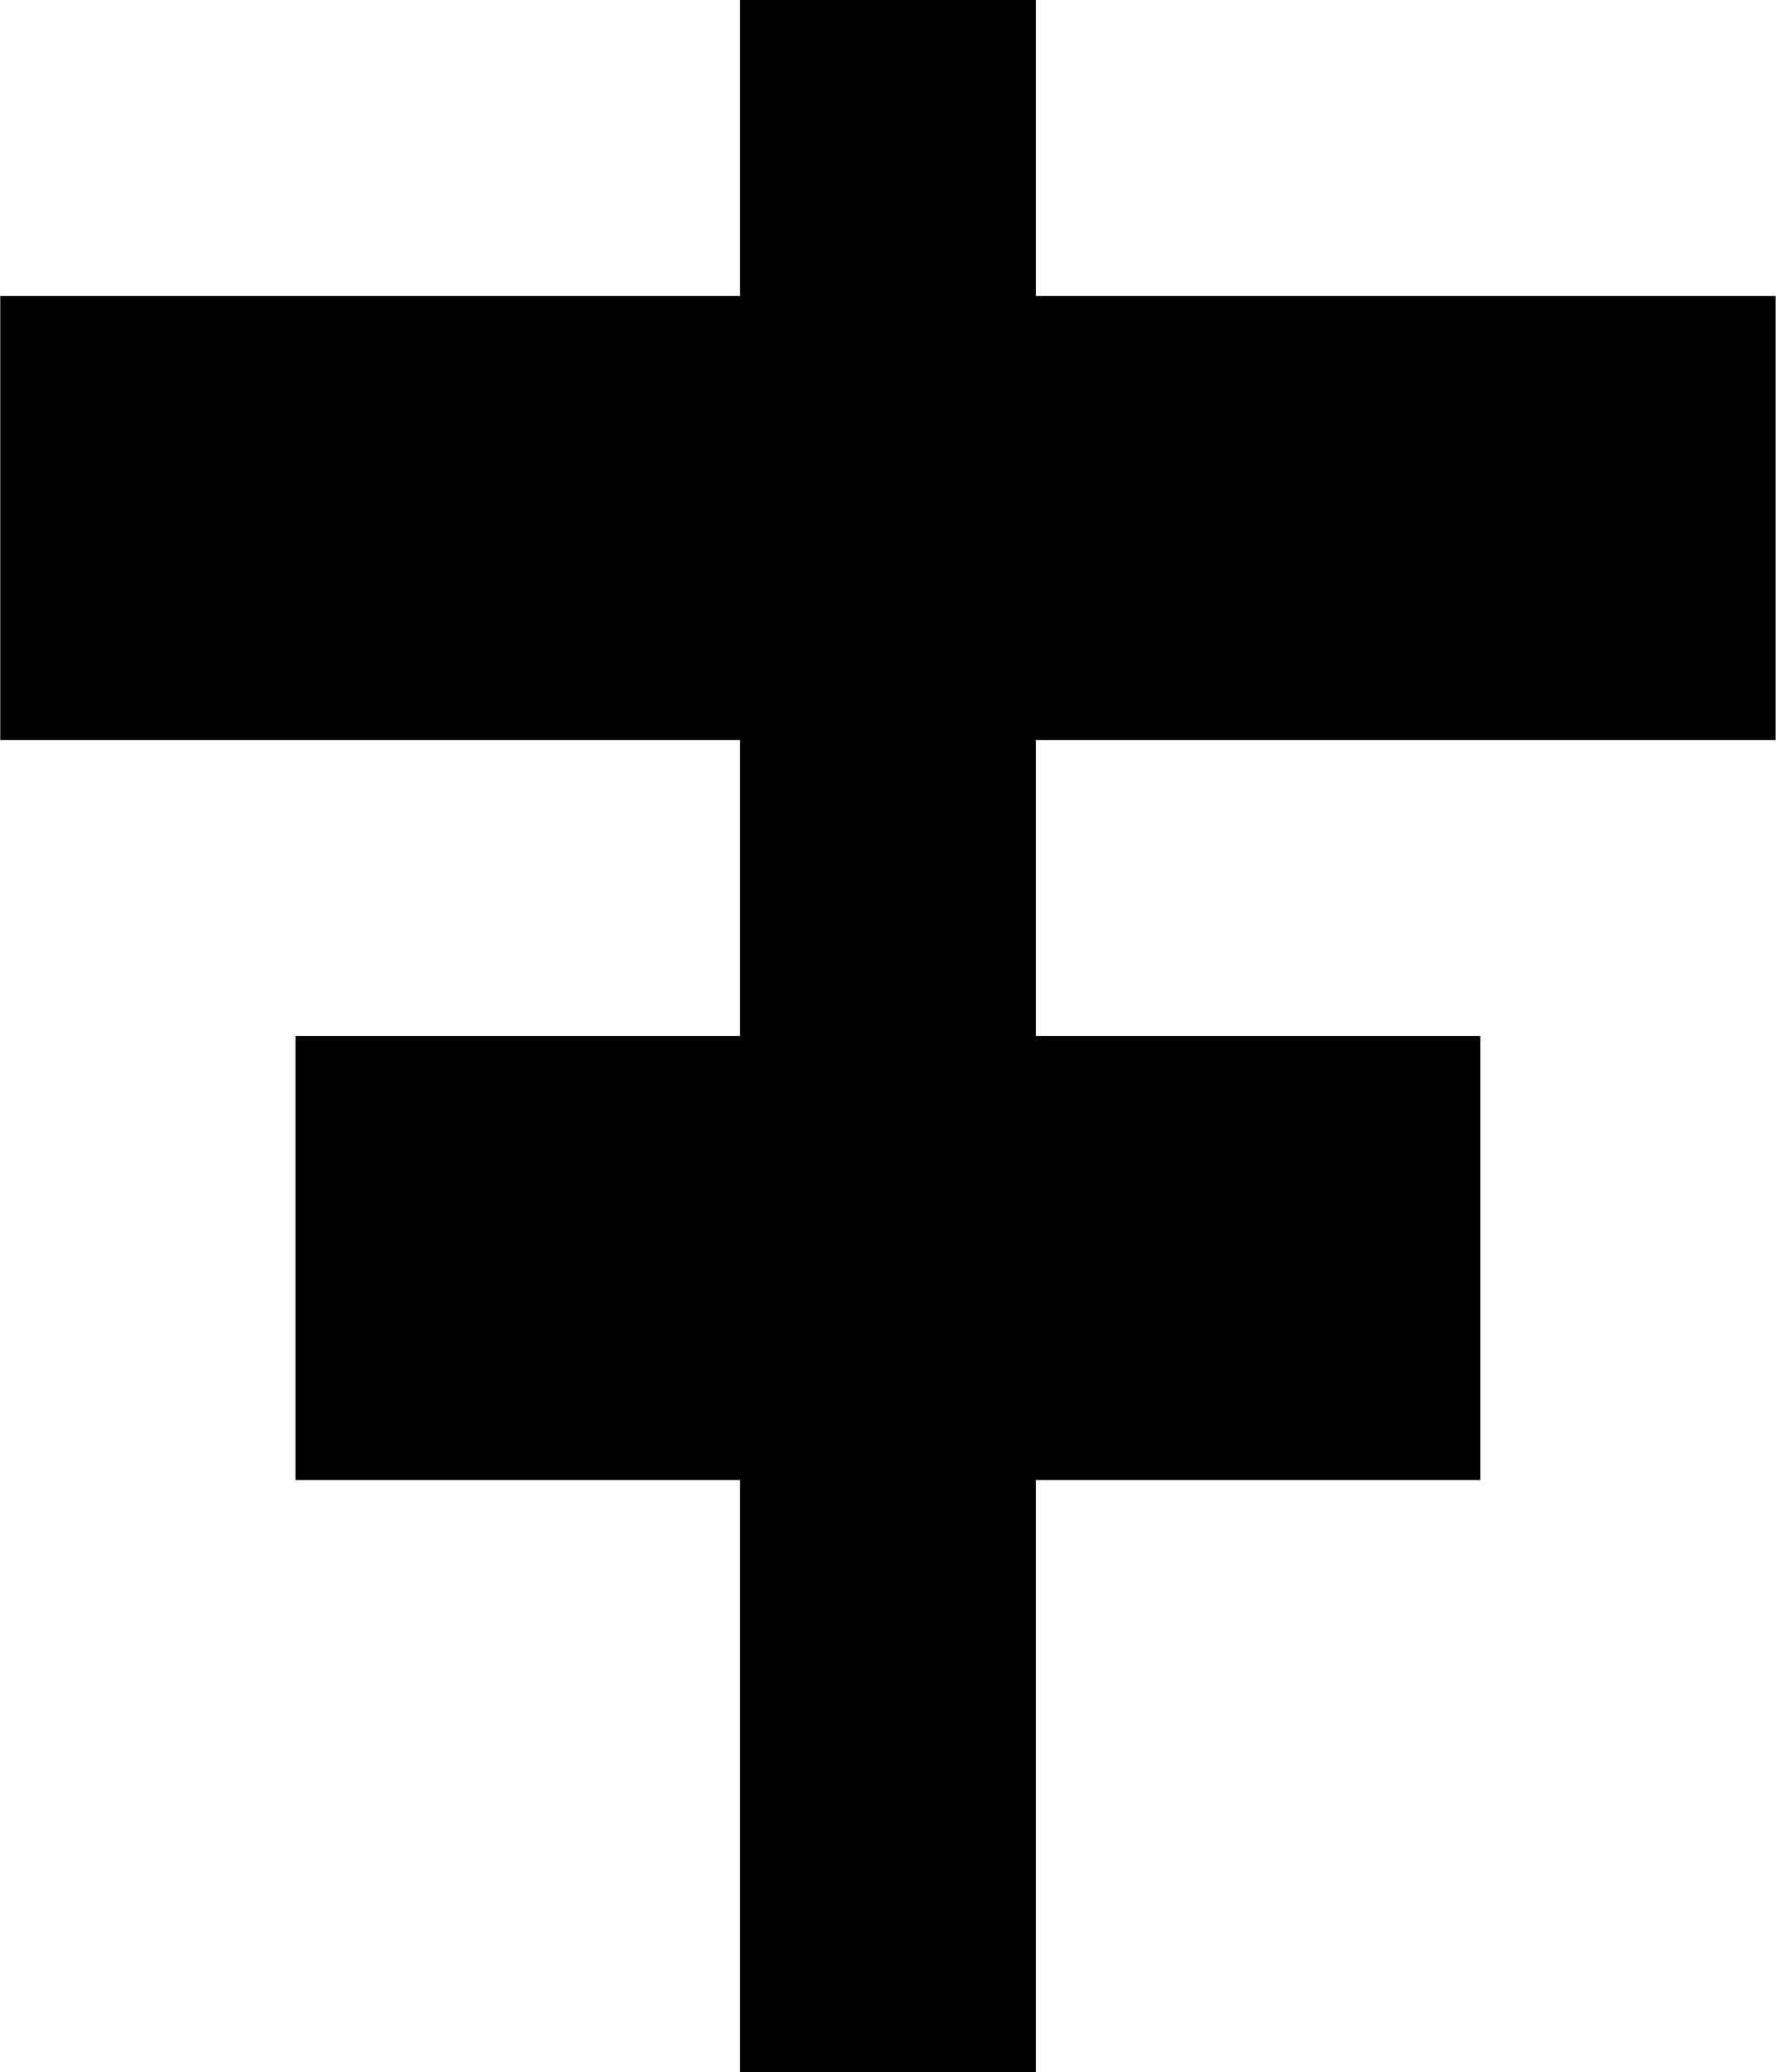
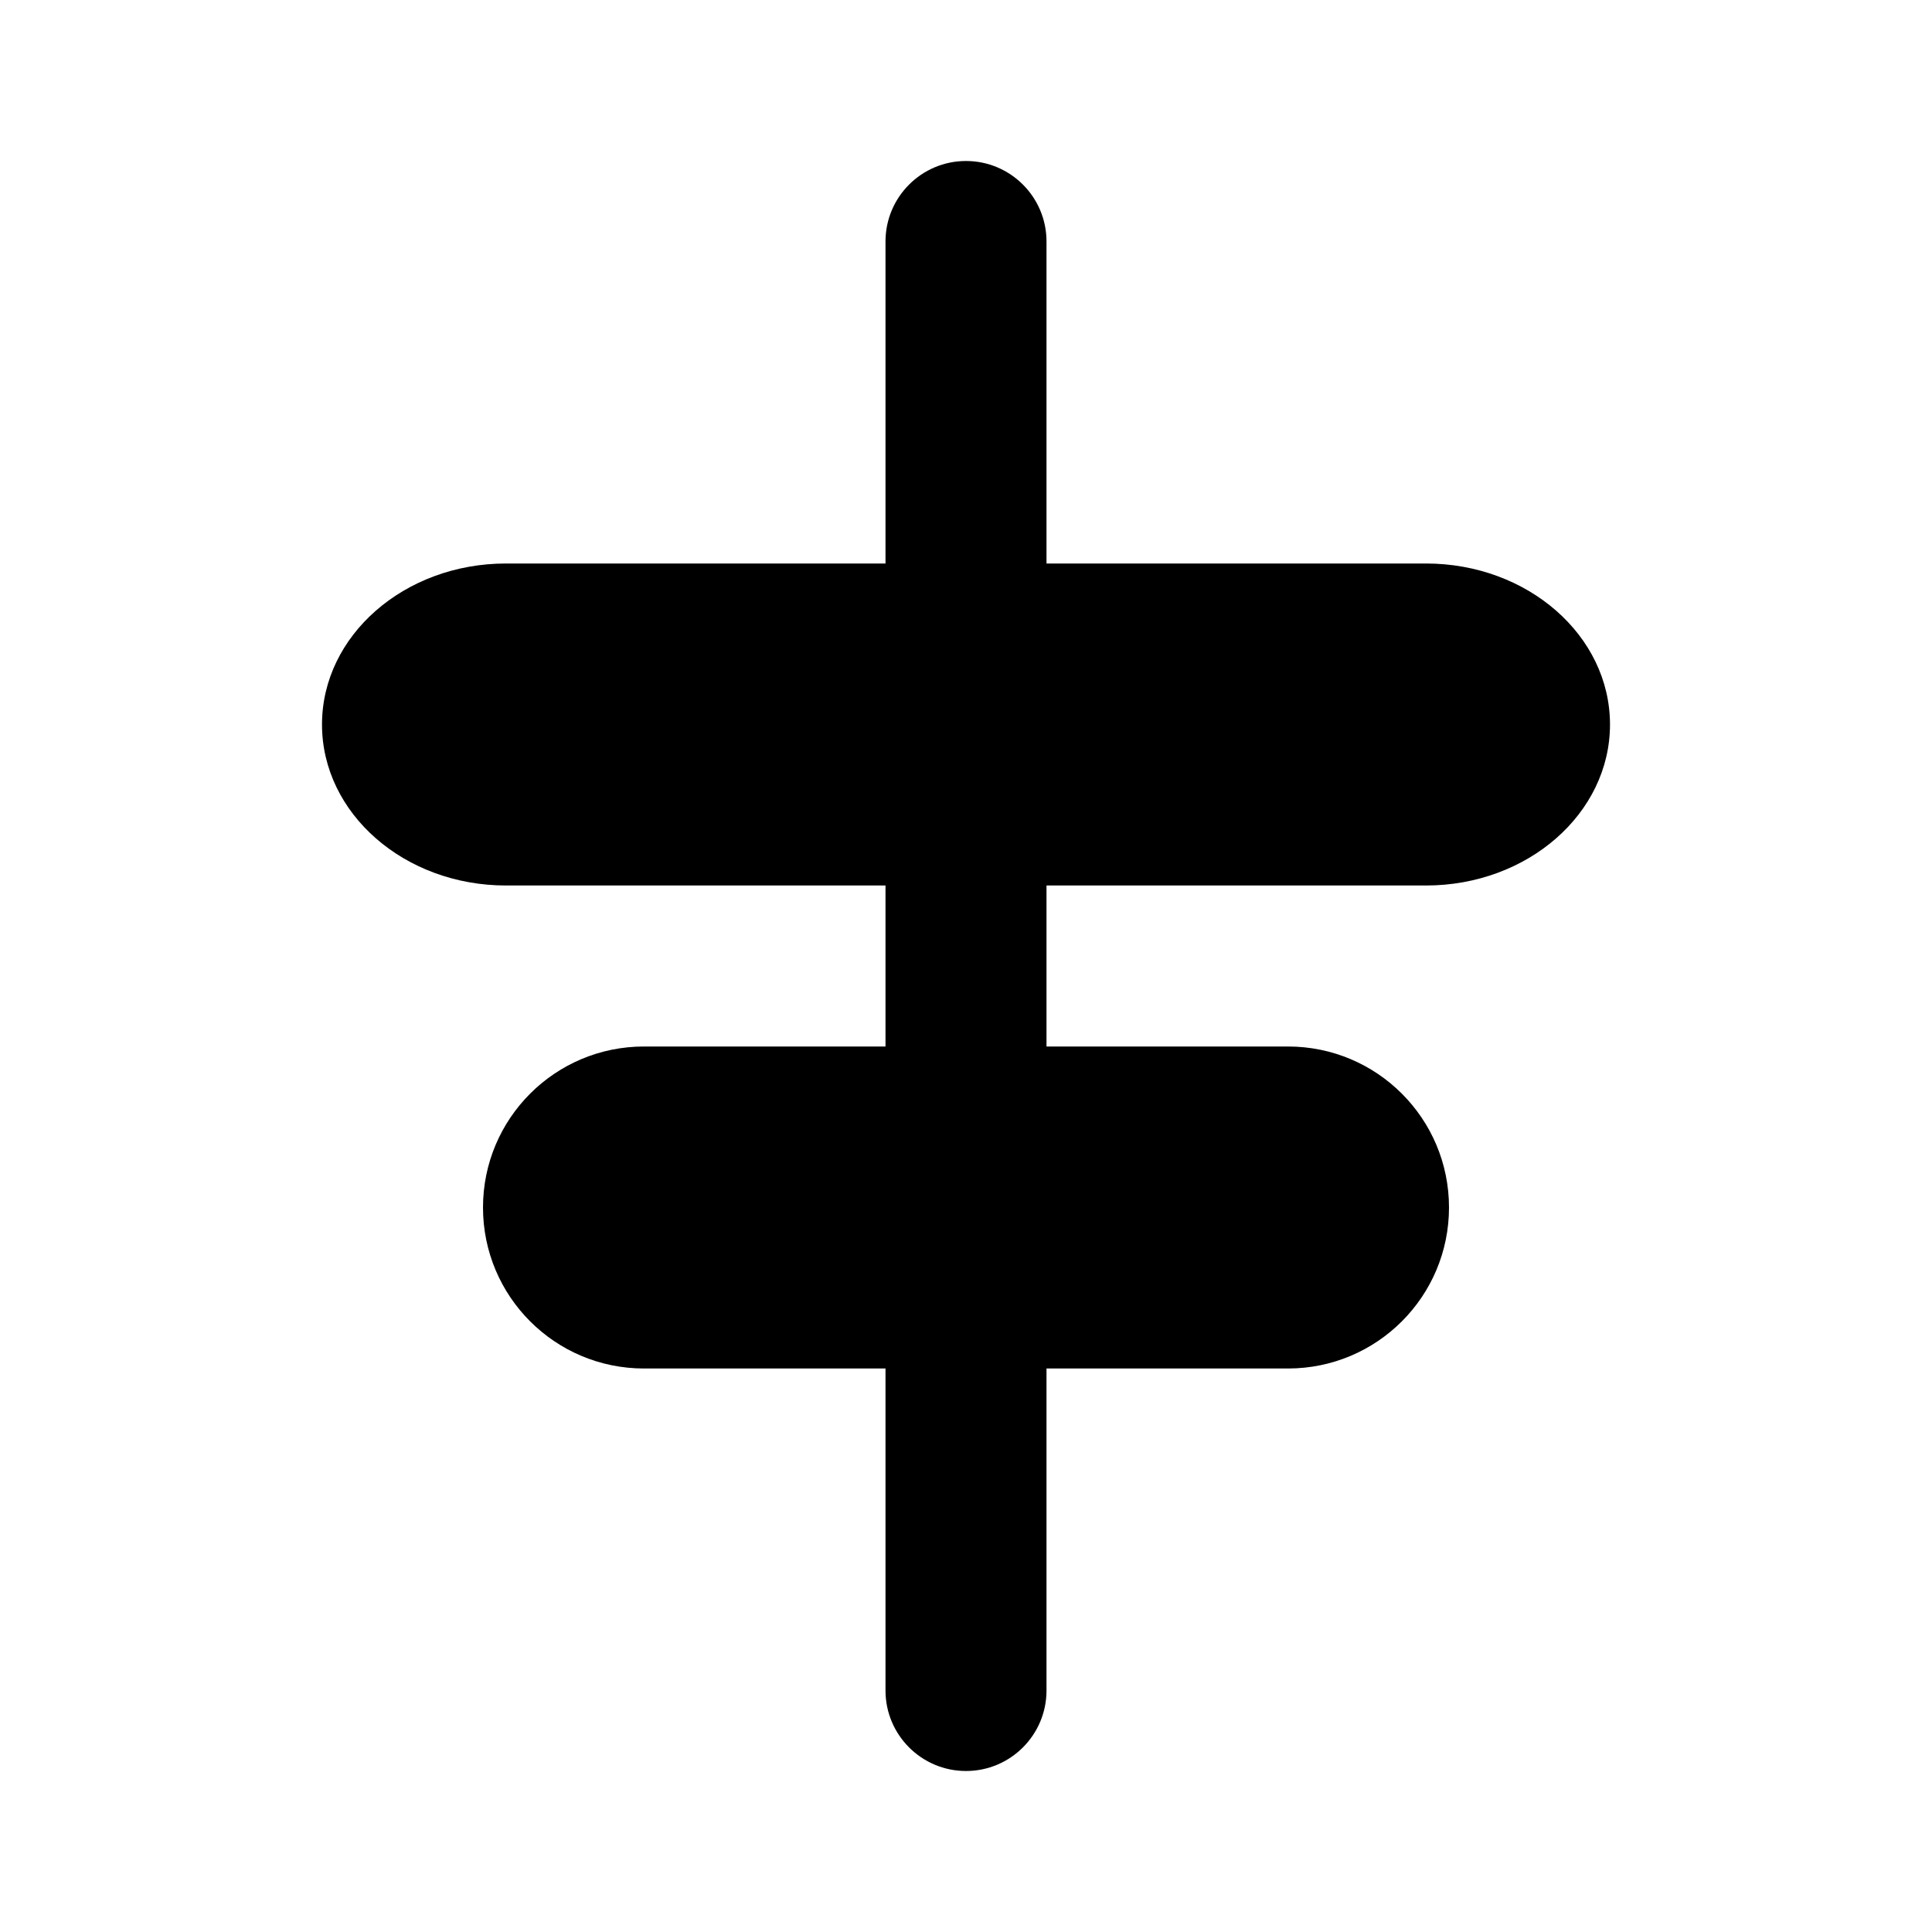
- <svg xmlns="http://www.w3.org/2000/svg" width="12px" height="14px" viewBox="0 0 12 14" version="1.1">
+ <svg xmlns="http://www.w3.org/2000/svg" width="24px" height="24px" viewBox="0 0 24 24" version="1.1">
  <defs />
  <g id="production" stroke="none" stroke-width="1" fill="none" fill-rule="evenodd">
    <g id="align-center" fill="#000000">
-       <path d="M1.997,7 L1.997,10 L5,10 L5,14 L7,14 L7,10 L10.003,10 L10.003,7 L7,7 L7,5 L11.998,5 L11.998,2 L7,2 L7,0 L5,0 L5,2 L0.002,2 L0.002,5 L5,5 L5,7 L1.997,7 Z" id="Shape" />
+       <path d="M11,13 L11,11 L6.286,11 C5.023,11 4,10.105 4,9 C4,7.895 5.023,7 6.286,7 L11,7 L11,3 C11,2.448 11.448,2 12,2 C12.552,2 13,2.448 13,3 L13,7 L17.714,7 C18.977,7 20,7.895 20,9 C20,10.105 18.977,11 17.714,11 L13,11 L13,13 L16,13 C17.105,13 18,13.895 18,15 C18,16.105 17.105,17 16,17 L13,17 L13,21 C13,21.552 12.552,22 12,22 C11.448,22 11,21.552 11,21 L11,17 L8,17 C6.895,17 6,16.105 6,15 C6,13.895 6.895,13 8,13 L11,13 Z" id="Shape" />
    </g>
  </g>
</svg>
